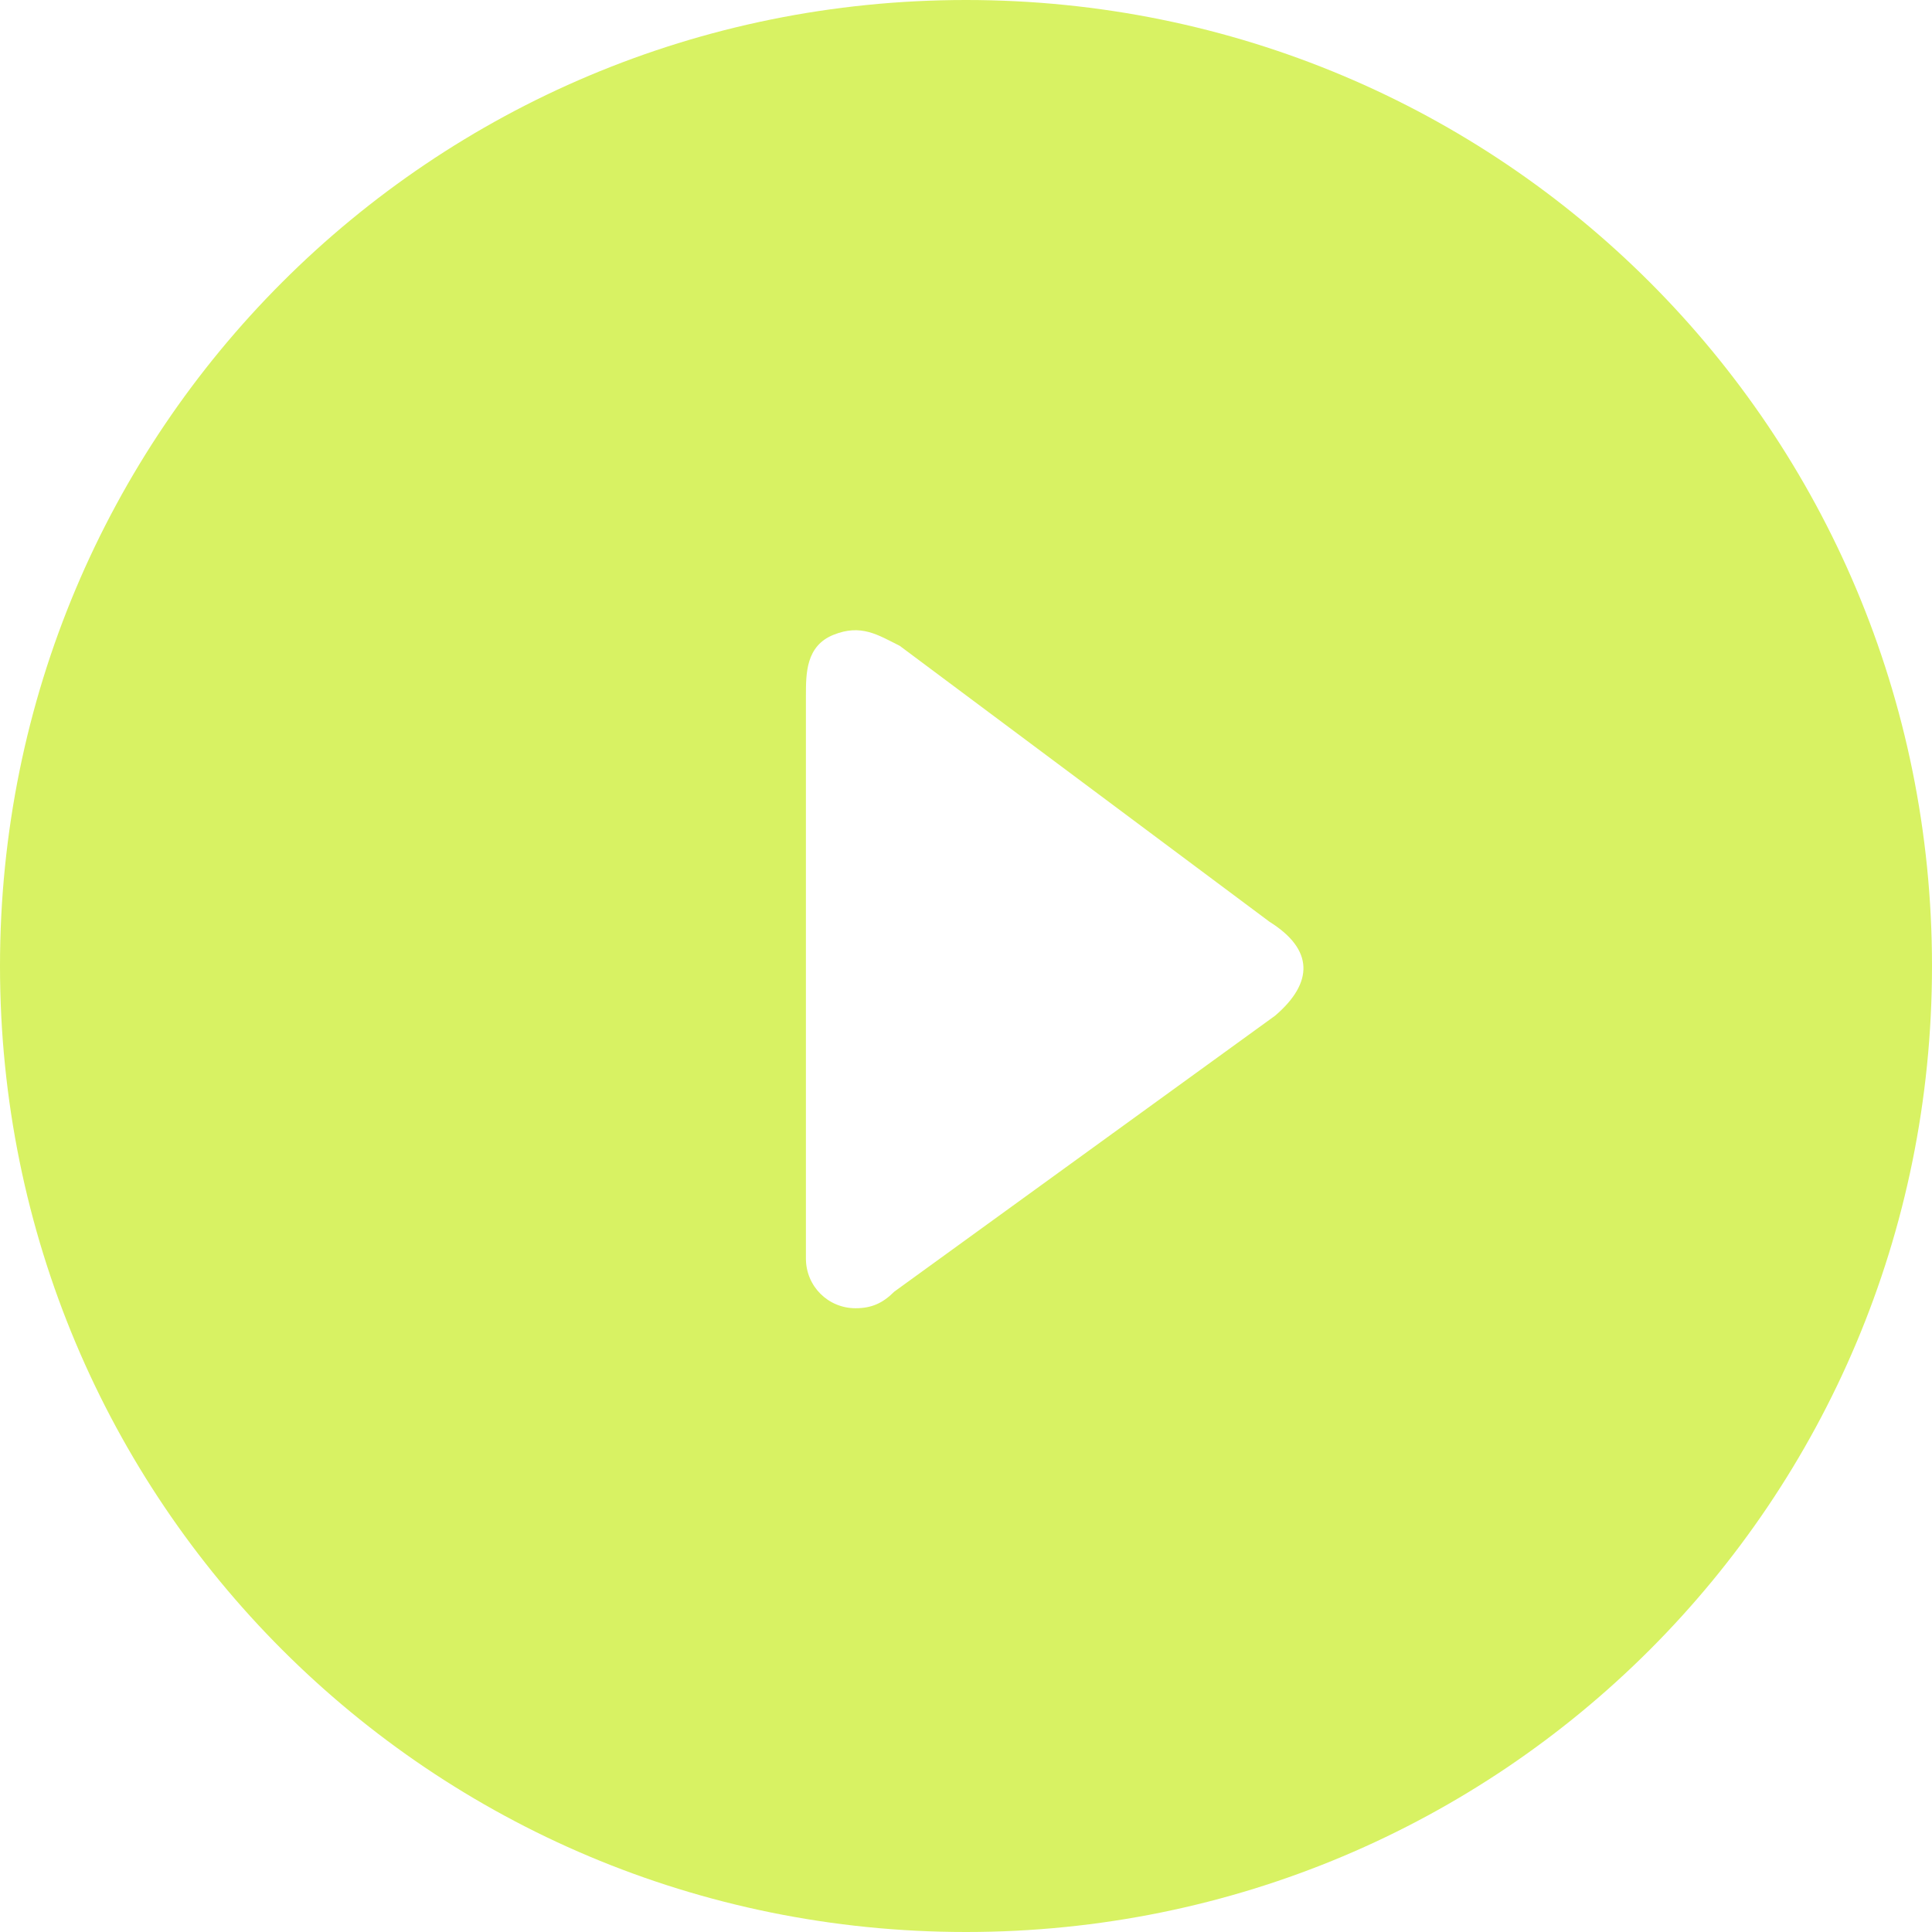
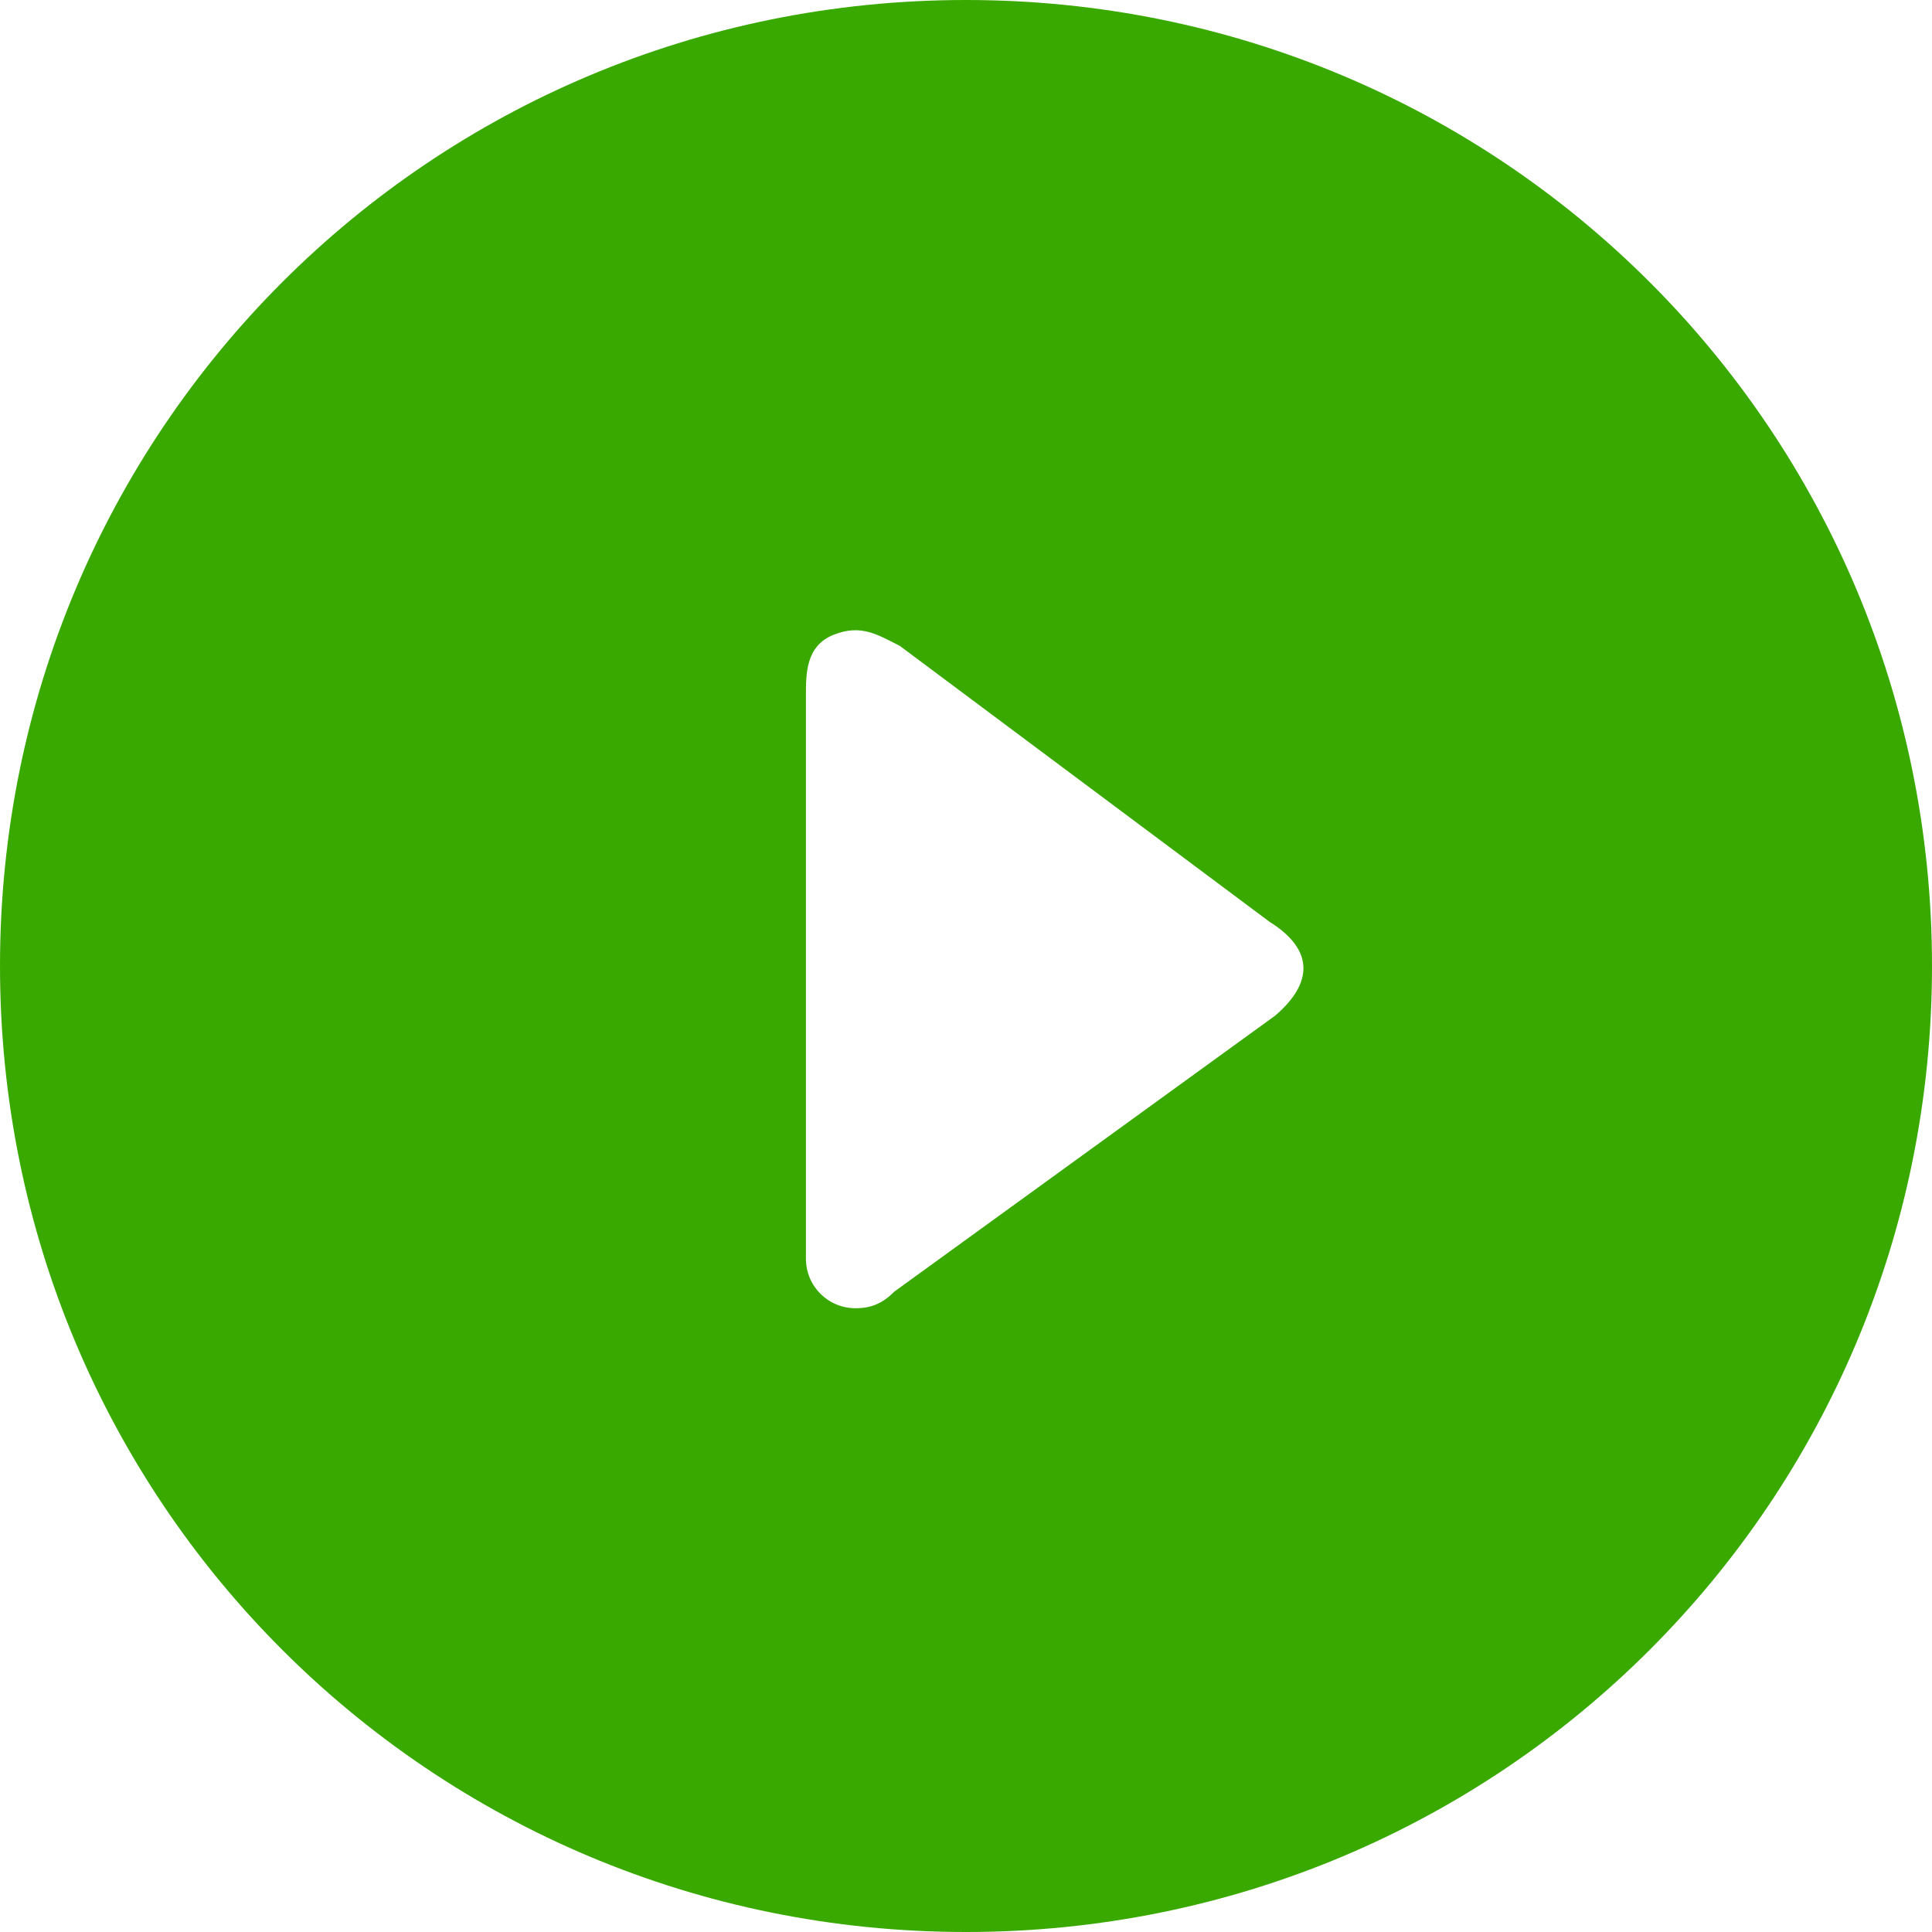
<svg xmlns="http://www.w3.org/2000/svg" version="1.1" id="Capa_1" x="0px" y="0px" viewBox="0 0 35 35" style="enable-background:new 0 0 35 35;" xml:space="preserve">
  <style type="text/css">
- 	.st0{fill:#D8F263;}
+ 	.st0{fill:#39A900;}
</style>
  <path class="st0" d="M23.1,18.4l-6.9,5c-0.2,0.2-0.4,0.3-0.7,0.3c-0.5,0-0.9-0.4-0.9-0.9c0,0,0-0.1,0-0.1V12.6c0-0.4,0-0.9,0.5-1.1  s0.8,0,1.2,0.2l6.7,5C23.8,17.2,23.8,17.8,23.1,18.4z M17.5,0C7.8,0,0,7.8,0,17.5S7.8,35,17.5,35S35,27.2,35,17.5S27.2,0,17.5,0z" />
</svg>
